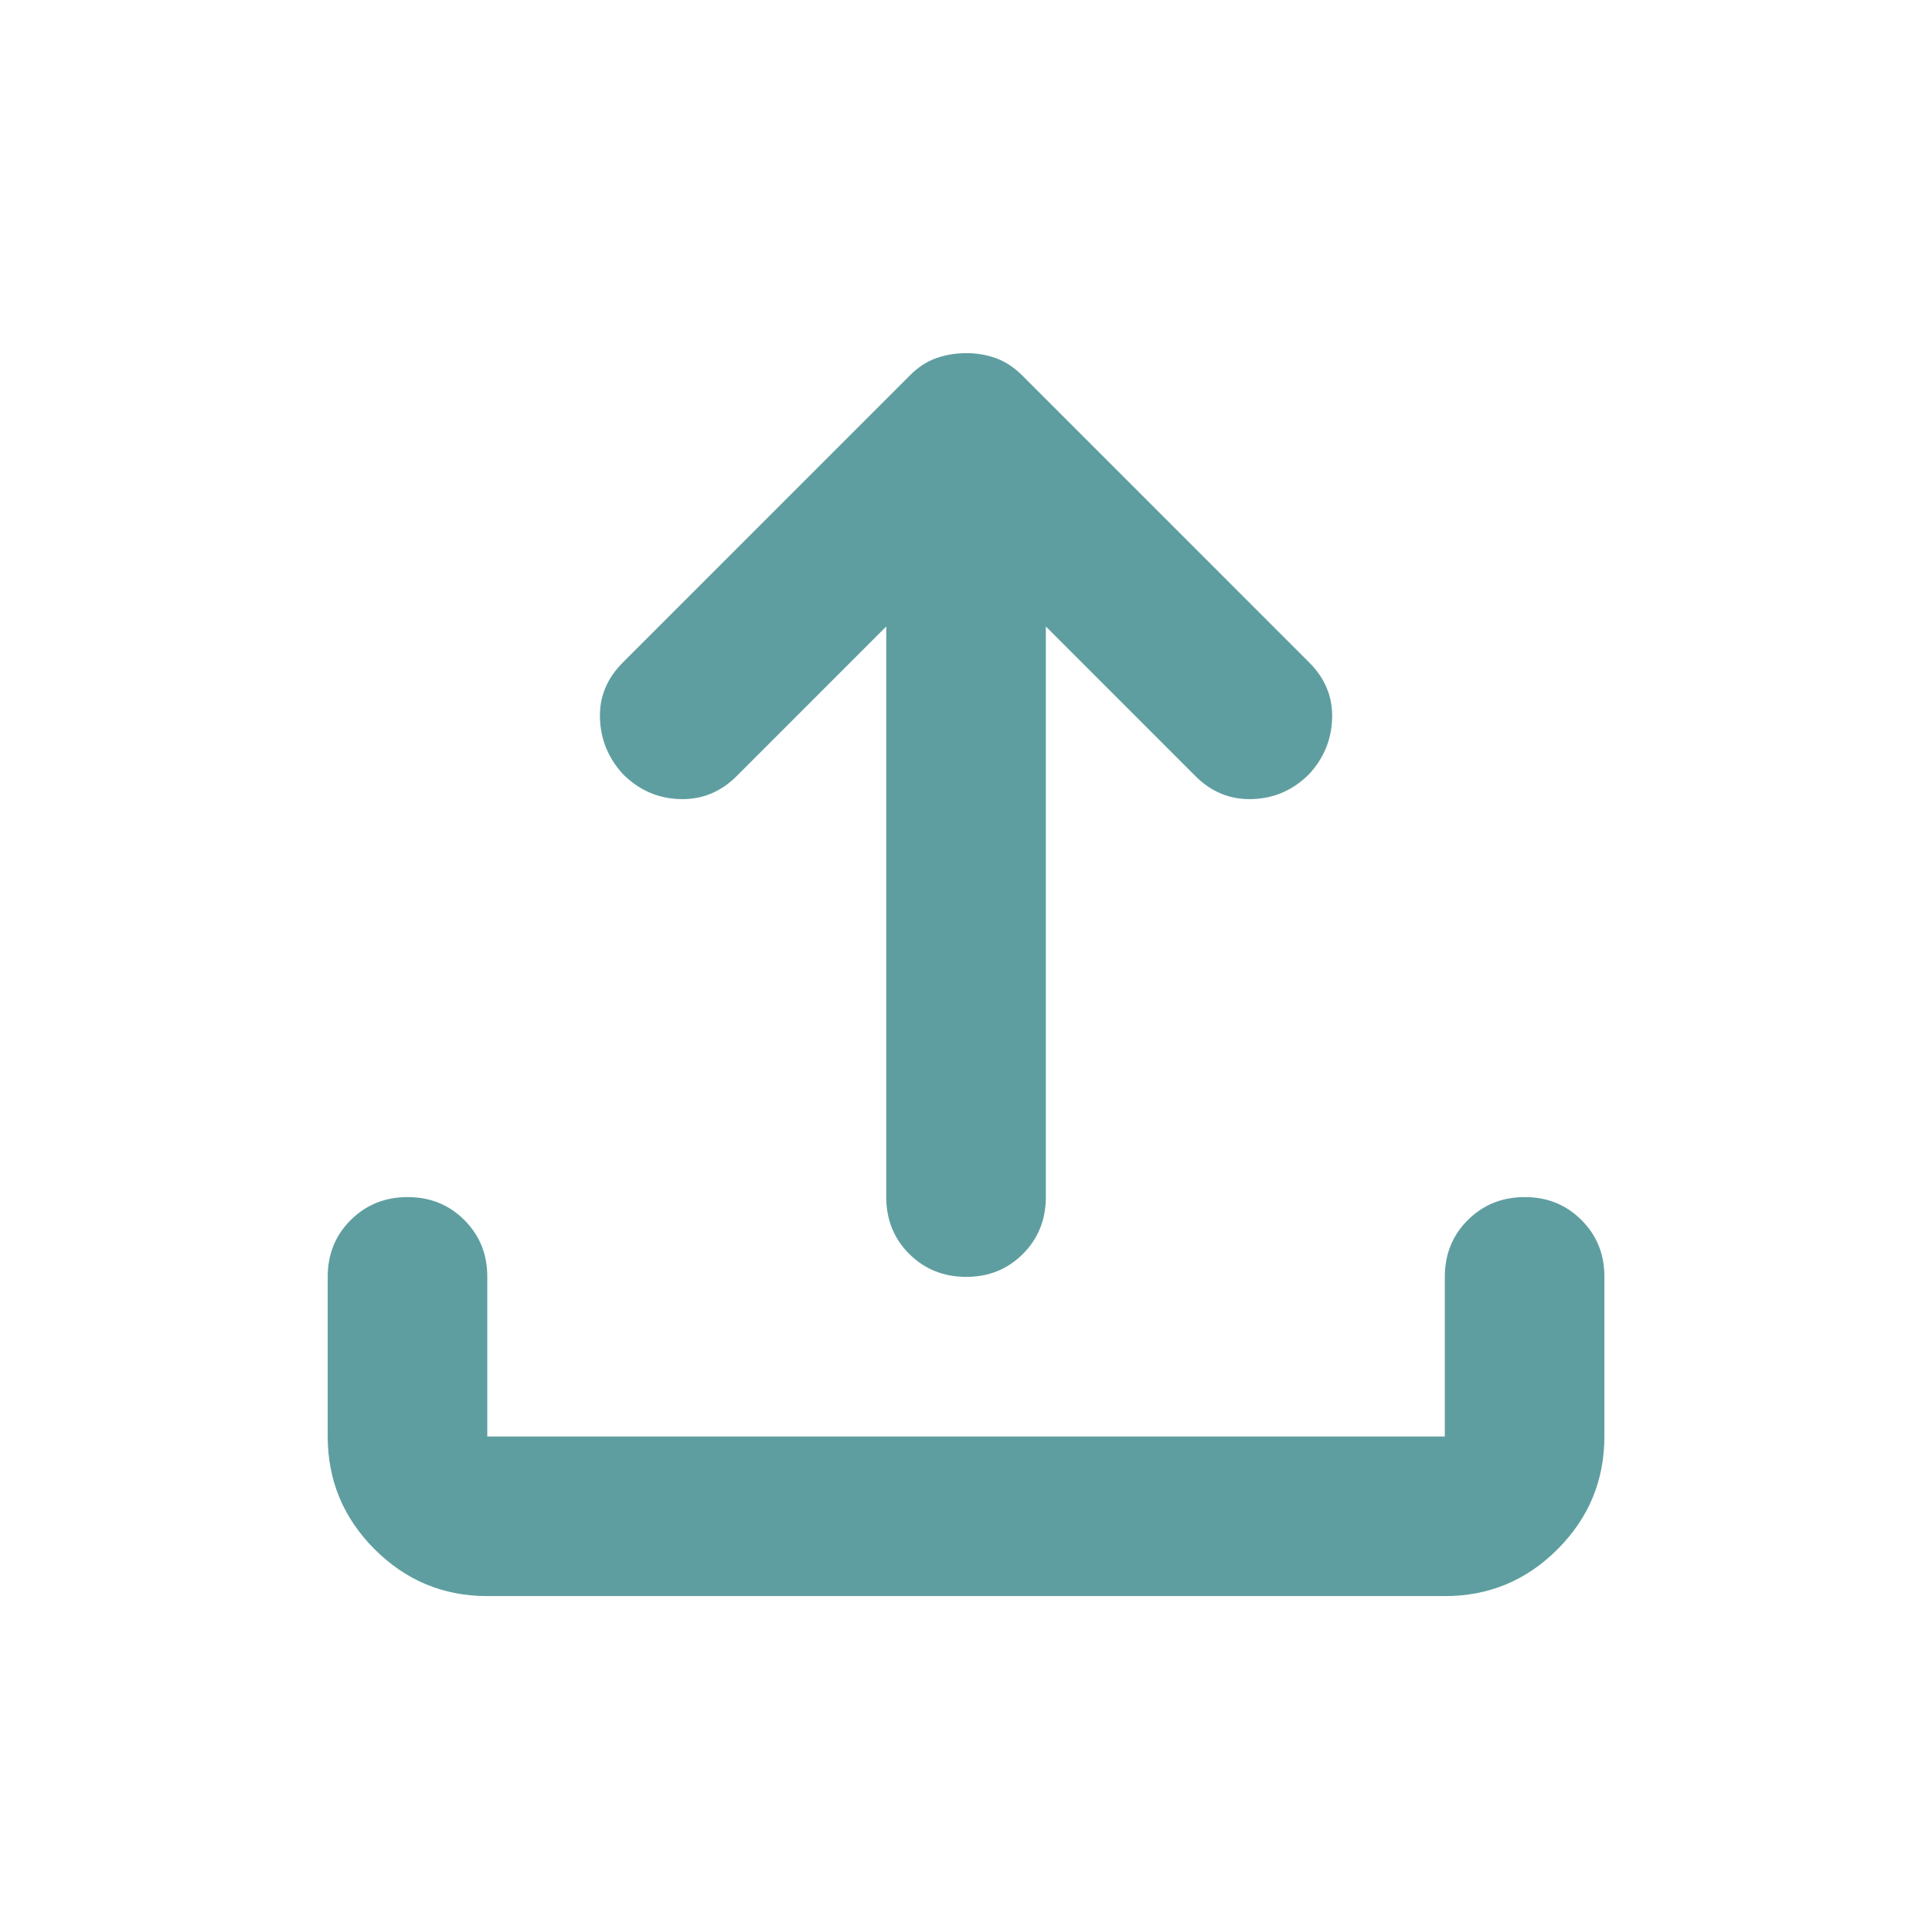
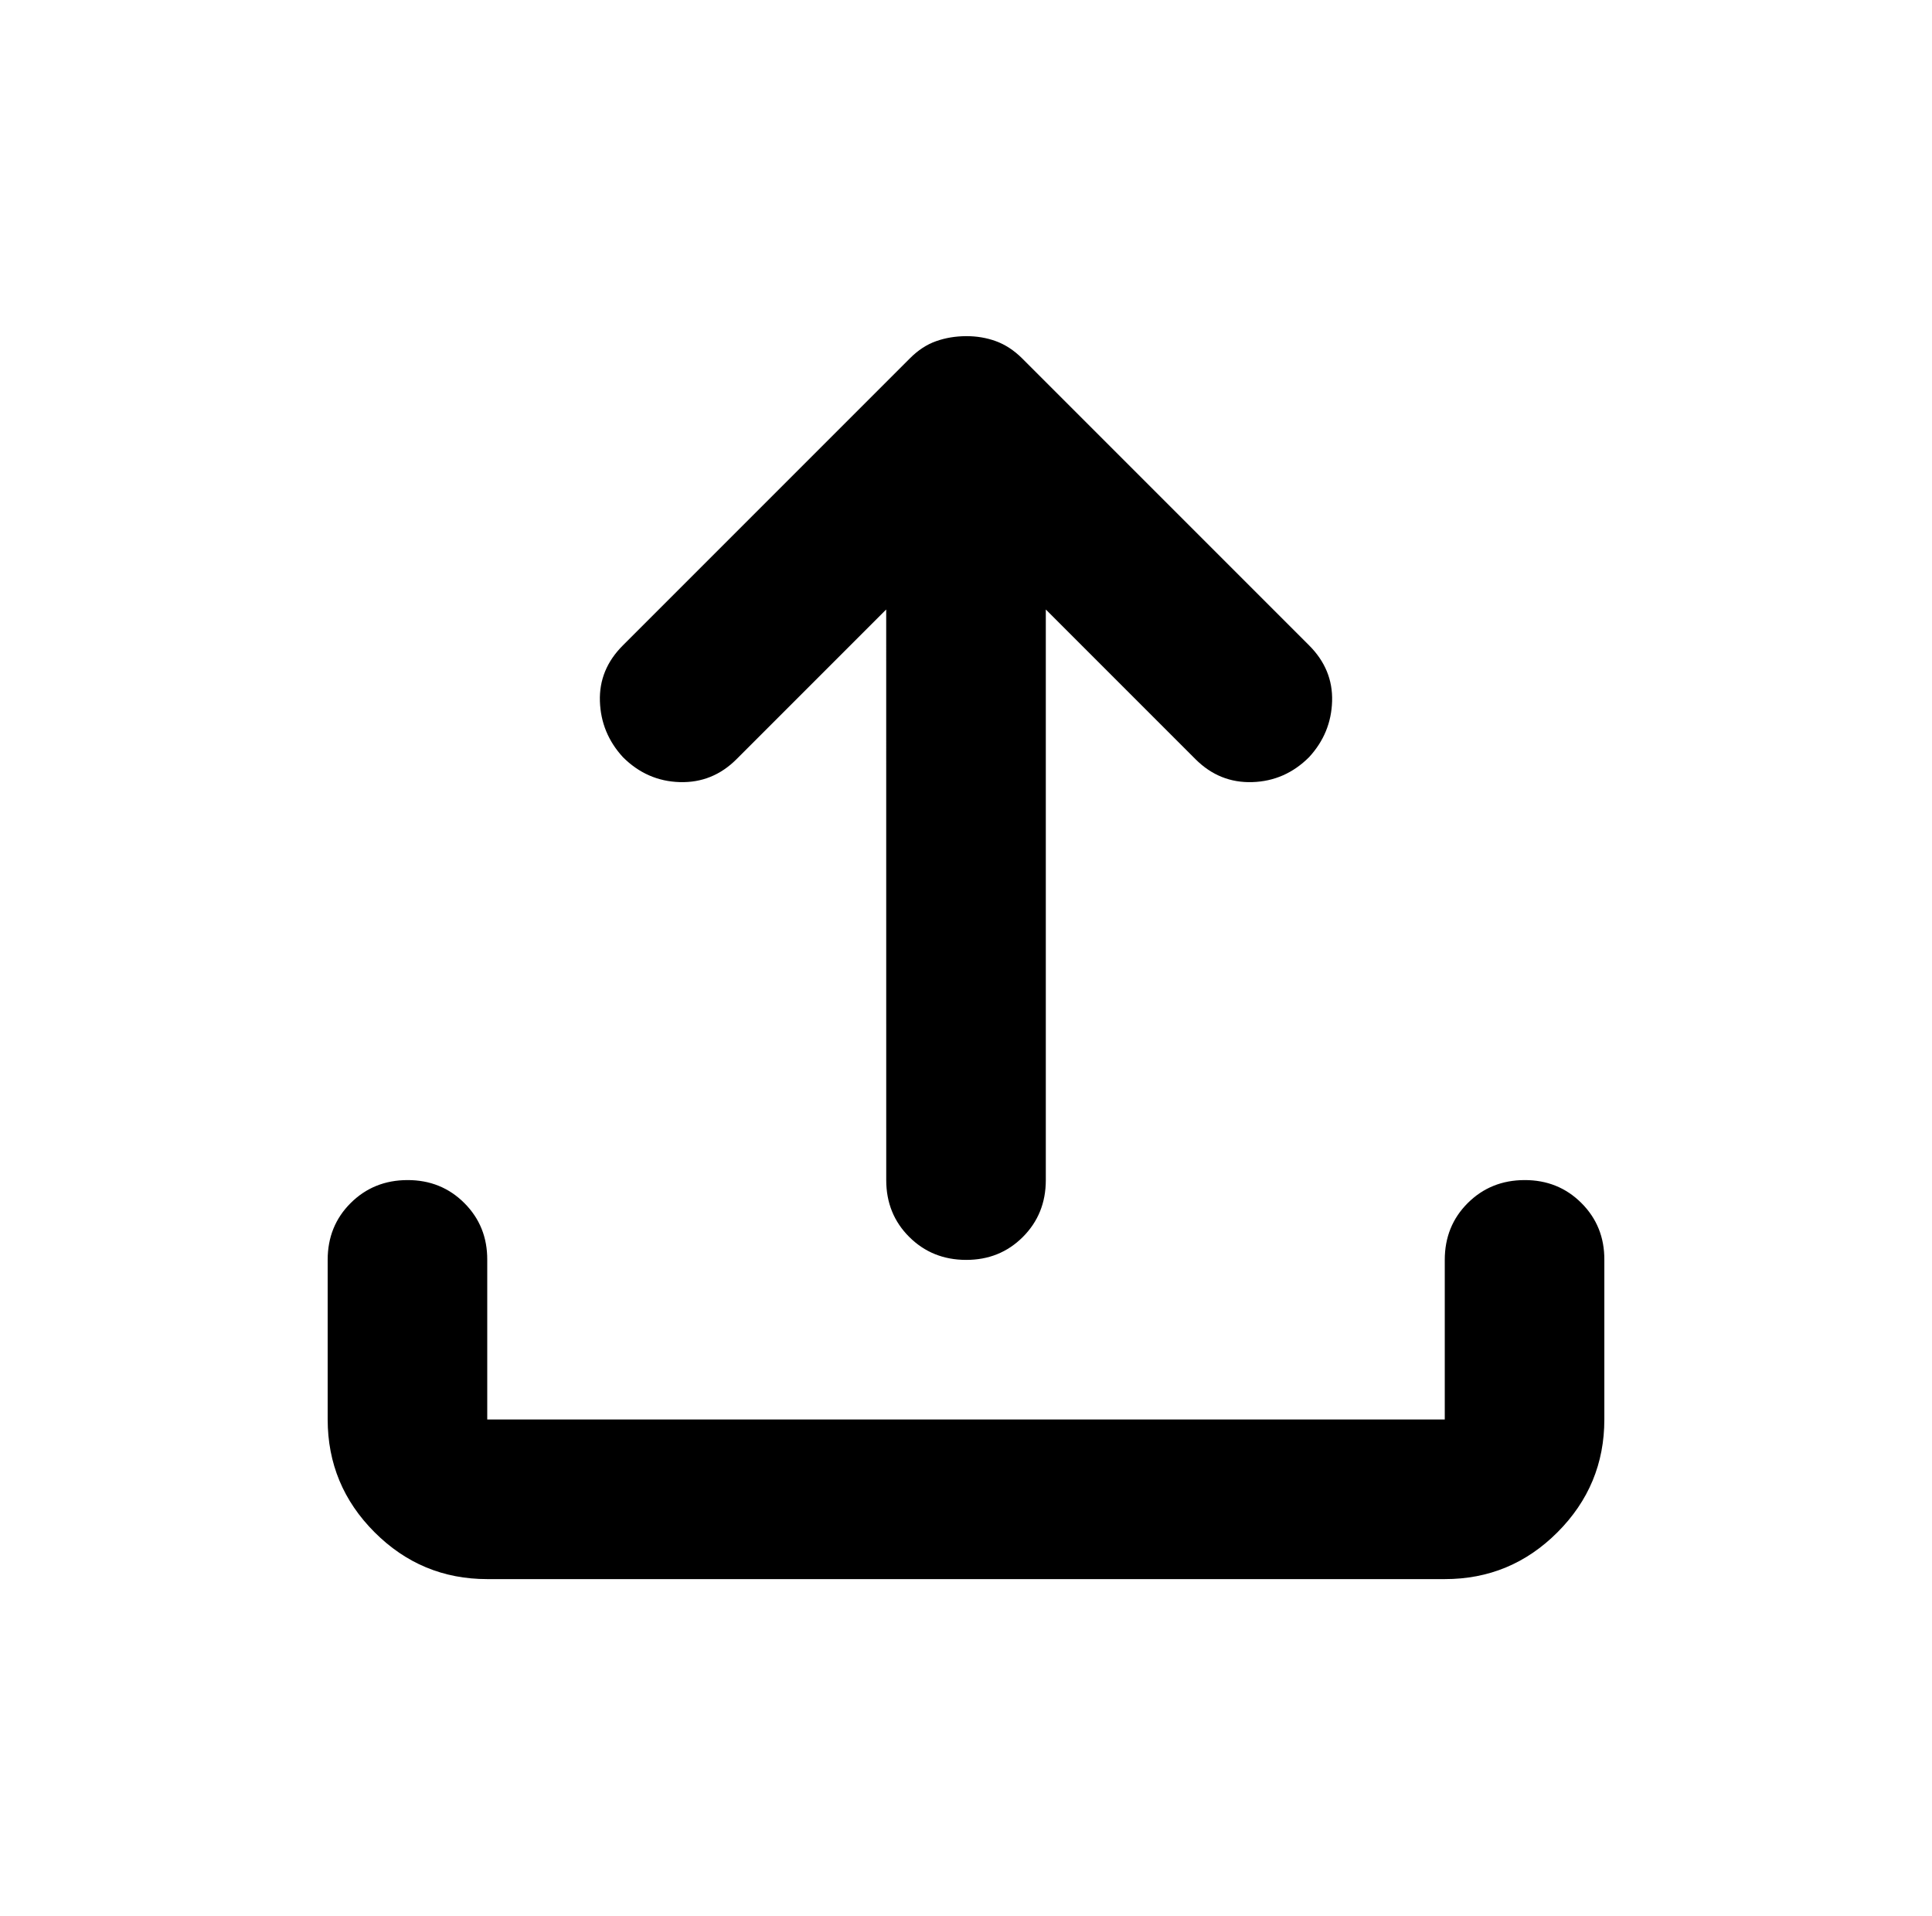
- <svg xmlns="http://www.w3.org/2000/svg" width="114" height="113" viewBox="0 0 114 113" fill="none">
-   <path d="M28.753 94.168C26.163 94.168 23.947 93.247 22.104 91.404C20.262 89.562 19.339 87.344 19.336 84.752V75.335C19.336 74.001 19.788 72.883 20.692 71.983C21.596 71.082 22.713 70.63 24.044 70.627C25.375 70.624 26.494 71.076 27.401 71.983C28.308 72.89 28.759 74.007 28.753 75.335V84.752H85.253V75.335C85.253 74.001 85.705 72.883 86.609 71.983C87.513 71.082 88.63 70.63 89.961 70.627C91.292 70.624 92.411 71.076 93.318 71.983C94.225 72.89 94.676 74.007 94.669 75.335V84.752C94.669 87.341 93.748 89.559 91.906 91.404C90.063 93.25 87.845 94.171 85.253 94.168H28.753ZM52.294 36.962L43.466 45.79C42.525 46.732 41.407 47.184 40.114 47.146C38.821 47.108 37.702 46.617 36.757 45.672C35.894 44.731 35.442 43.632 35.401 42.377C35.36 41.121 35.812 40.023 36.757 39.081L53.707 22.131C54.178 21.66 54.688 21.327 55.237 21.133C55.786 20.938 56.375 20.839 57.003 20.836C57.63 20.833 58.219 20.932 58.768 21.133C59.318 21.334 59.828 21.666 60.298 22.131L77.248 39.081C78.19 40.023 78.642 41.121 78.605 42.377C78.567 43.632 78.115 44.731 77.248 45.672C76.307 46.614 75.189 47.105 73.896 47.146C72.603 47.187 71.484 46.735 70.539 45.79L61.711 36.962V70.627C61.711 71.961 61.259 73.08 60.355 73.984C59.451 74.888 58.334 75.338 57.003 75.335C55.672 75.332 54.554 74.88 53.65 73.979C52.746 73.078 52.294 71.961 52.294 70.627V36.962Z" fill="#5F9EA0" />
+ <svg xmlns="http://www.w3.org/2000/svg" version="1.1" width="114" height="113" viewBox="0,0,256,253.75">
+   <g fill="#000000" fill-rule="nonzero" stroke="none" stroke-width="1" stroke-linecap="butt" stroke-linejoin="miter" stroke-miterlimit="10" stroke-dasharray="" stroke-dashoffset="0" font-family="none" font-weight="none" font-size="none" text-anchor="none" style="mix-blend-mode: normal">
+     <g transform="translate(-0.00591,-2.25256) scale(2.24561,2.24561)">
+       <path d="M28.753,94.168c-2.59,0 -4.806,-0.921 -6.648,-2.764c-1.843,-1.843 -2.765,-4.06 -2.768,-6.653v-9.417c0,-1.334 0.452,-2.451 1.356,-3.352c0.904,-0.901 2.022,-1.353 3.352,-1.356c1.331,-0.003 2.45,0.449 3.357,1.356c0.907,0.907 1.358,2.025 1.351,3.352v9.417h56.5v-9.417c0,-1.334 0.452,-2.451 1.356,-3.352c0.904,-0.901 2.022,-1.353 3.352,-1.356c1.331,-0.003 2.45,0.449 3.357,1.356c0.907,0.907 1.358,2.025 1.351,3.352v9.417c0,2.59 -0.921,4.807 -2.764,6.653c-1.843,1.846 -4.06,2.767 -6.653,2.764zM52.294,36.962l-8.828,8.828c-0.942,0.942 -2.059,1.394 -3.352,1.356c-1.293,-0.038 -2.412,-0.529 -3.357,-1.474c-0.863,-0.942 -1.315,-2.04 -1.356,-3.296c-0.041,-1.256 0.411,-2.354 1.356,-3.296l16.95,-16.95c0.471,-0.471 0.981,-0.804 1.53,-0.998c0.549,-0.195 1.138,-0.293 1.766,-0.297c0.628,-0.003 1.216,0.096 1.766,0.297c0.549,0.201 1.059,0.534 1.53,0.998l16.95,16.95c0.942,0.942 1.394,2.04 1.356,3.296c-0.038,1.256 -0.49,2.354 -1.356,3.296c-0.942,0.942 -2.059,1.433 -3.352,1.474c-1.293,0.041 -2.412,-0.411 -3.357,-1.356l-8.828,-8.828v33.665c0,1.334 -0.452,2.453 -1.356,3.357c-0.904,0.904 -2.021,1.354 -3.352,1.351c-1.331,-0.003 -2.448,-0.455 -3.352,-1.356c-0.904,-0.901 -1.356,-2.018 -1.356,-3.352z" />
+     </g>
+   </g>
</svg>
